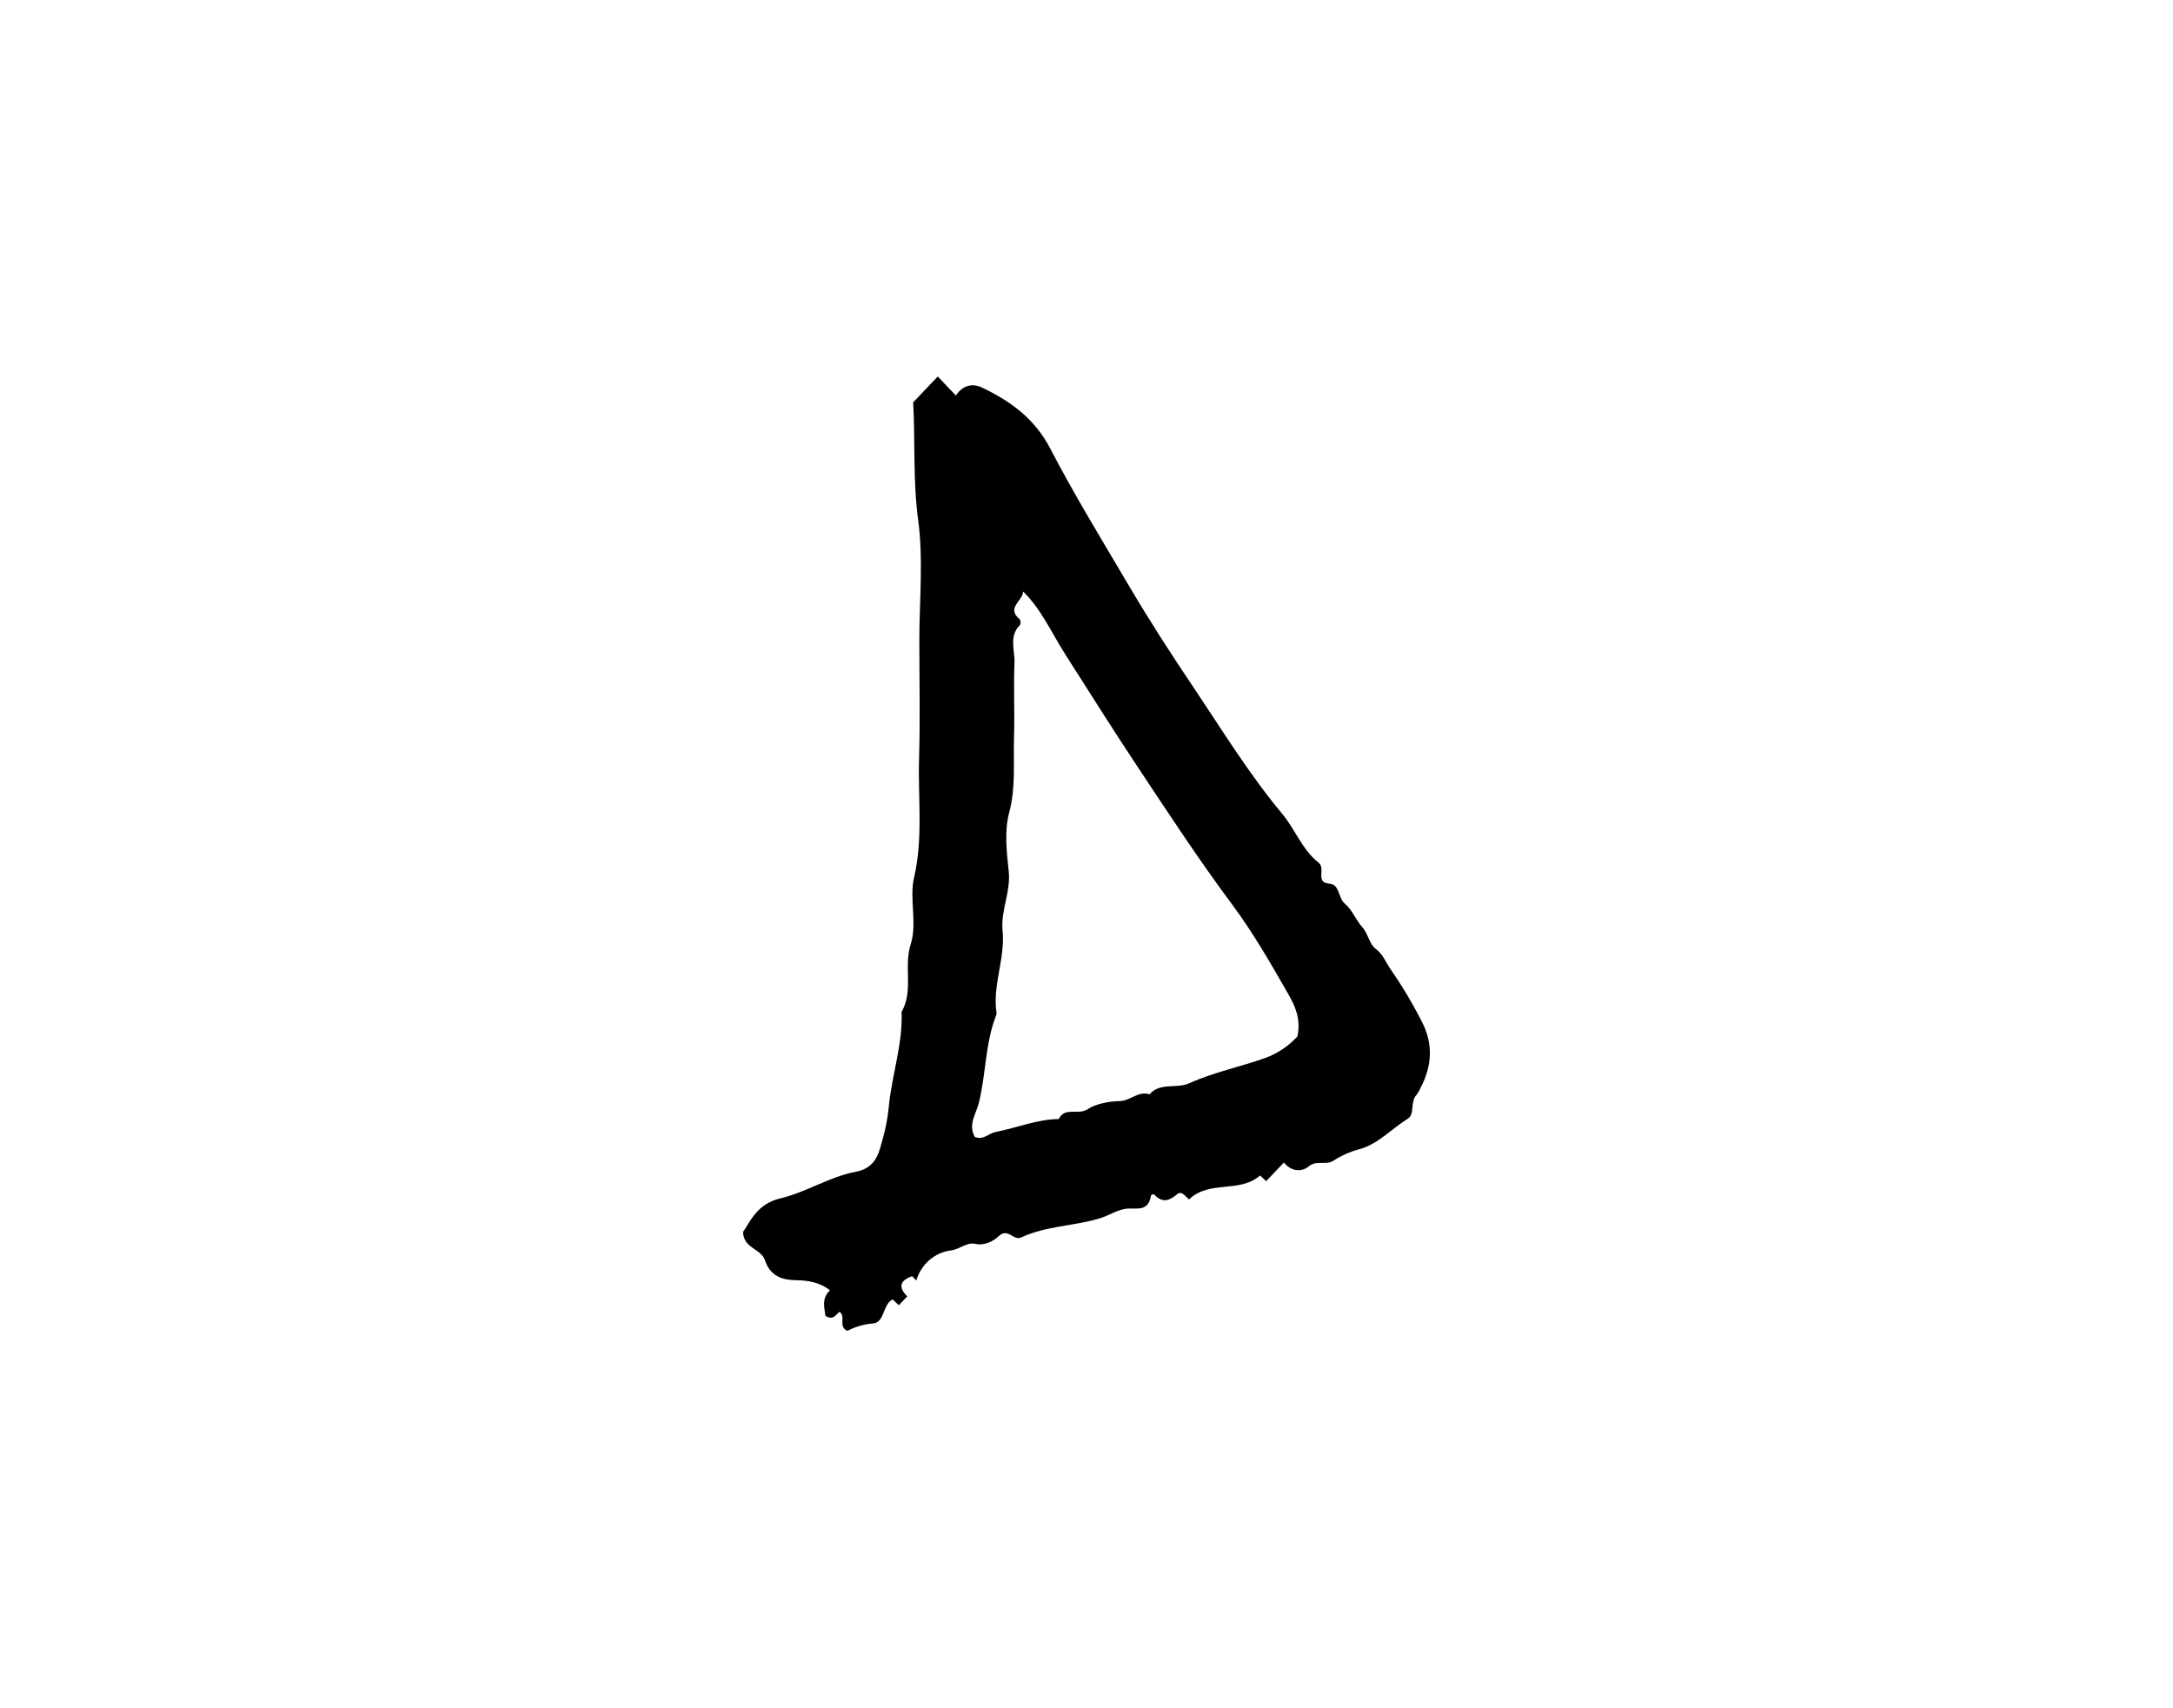
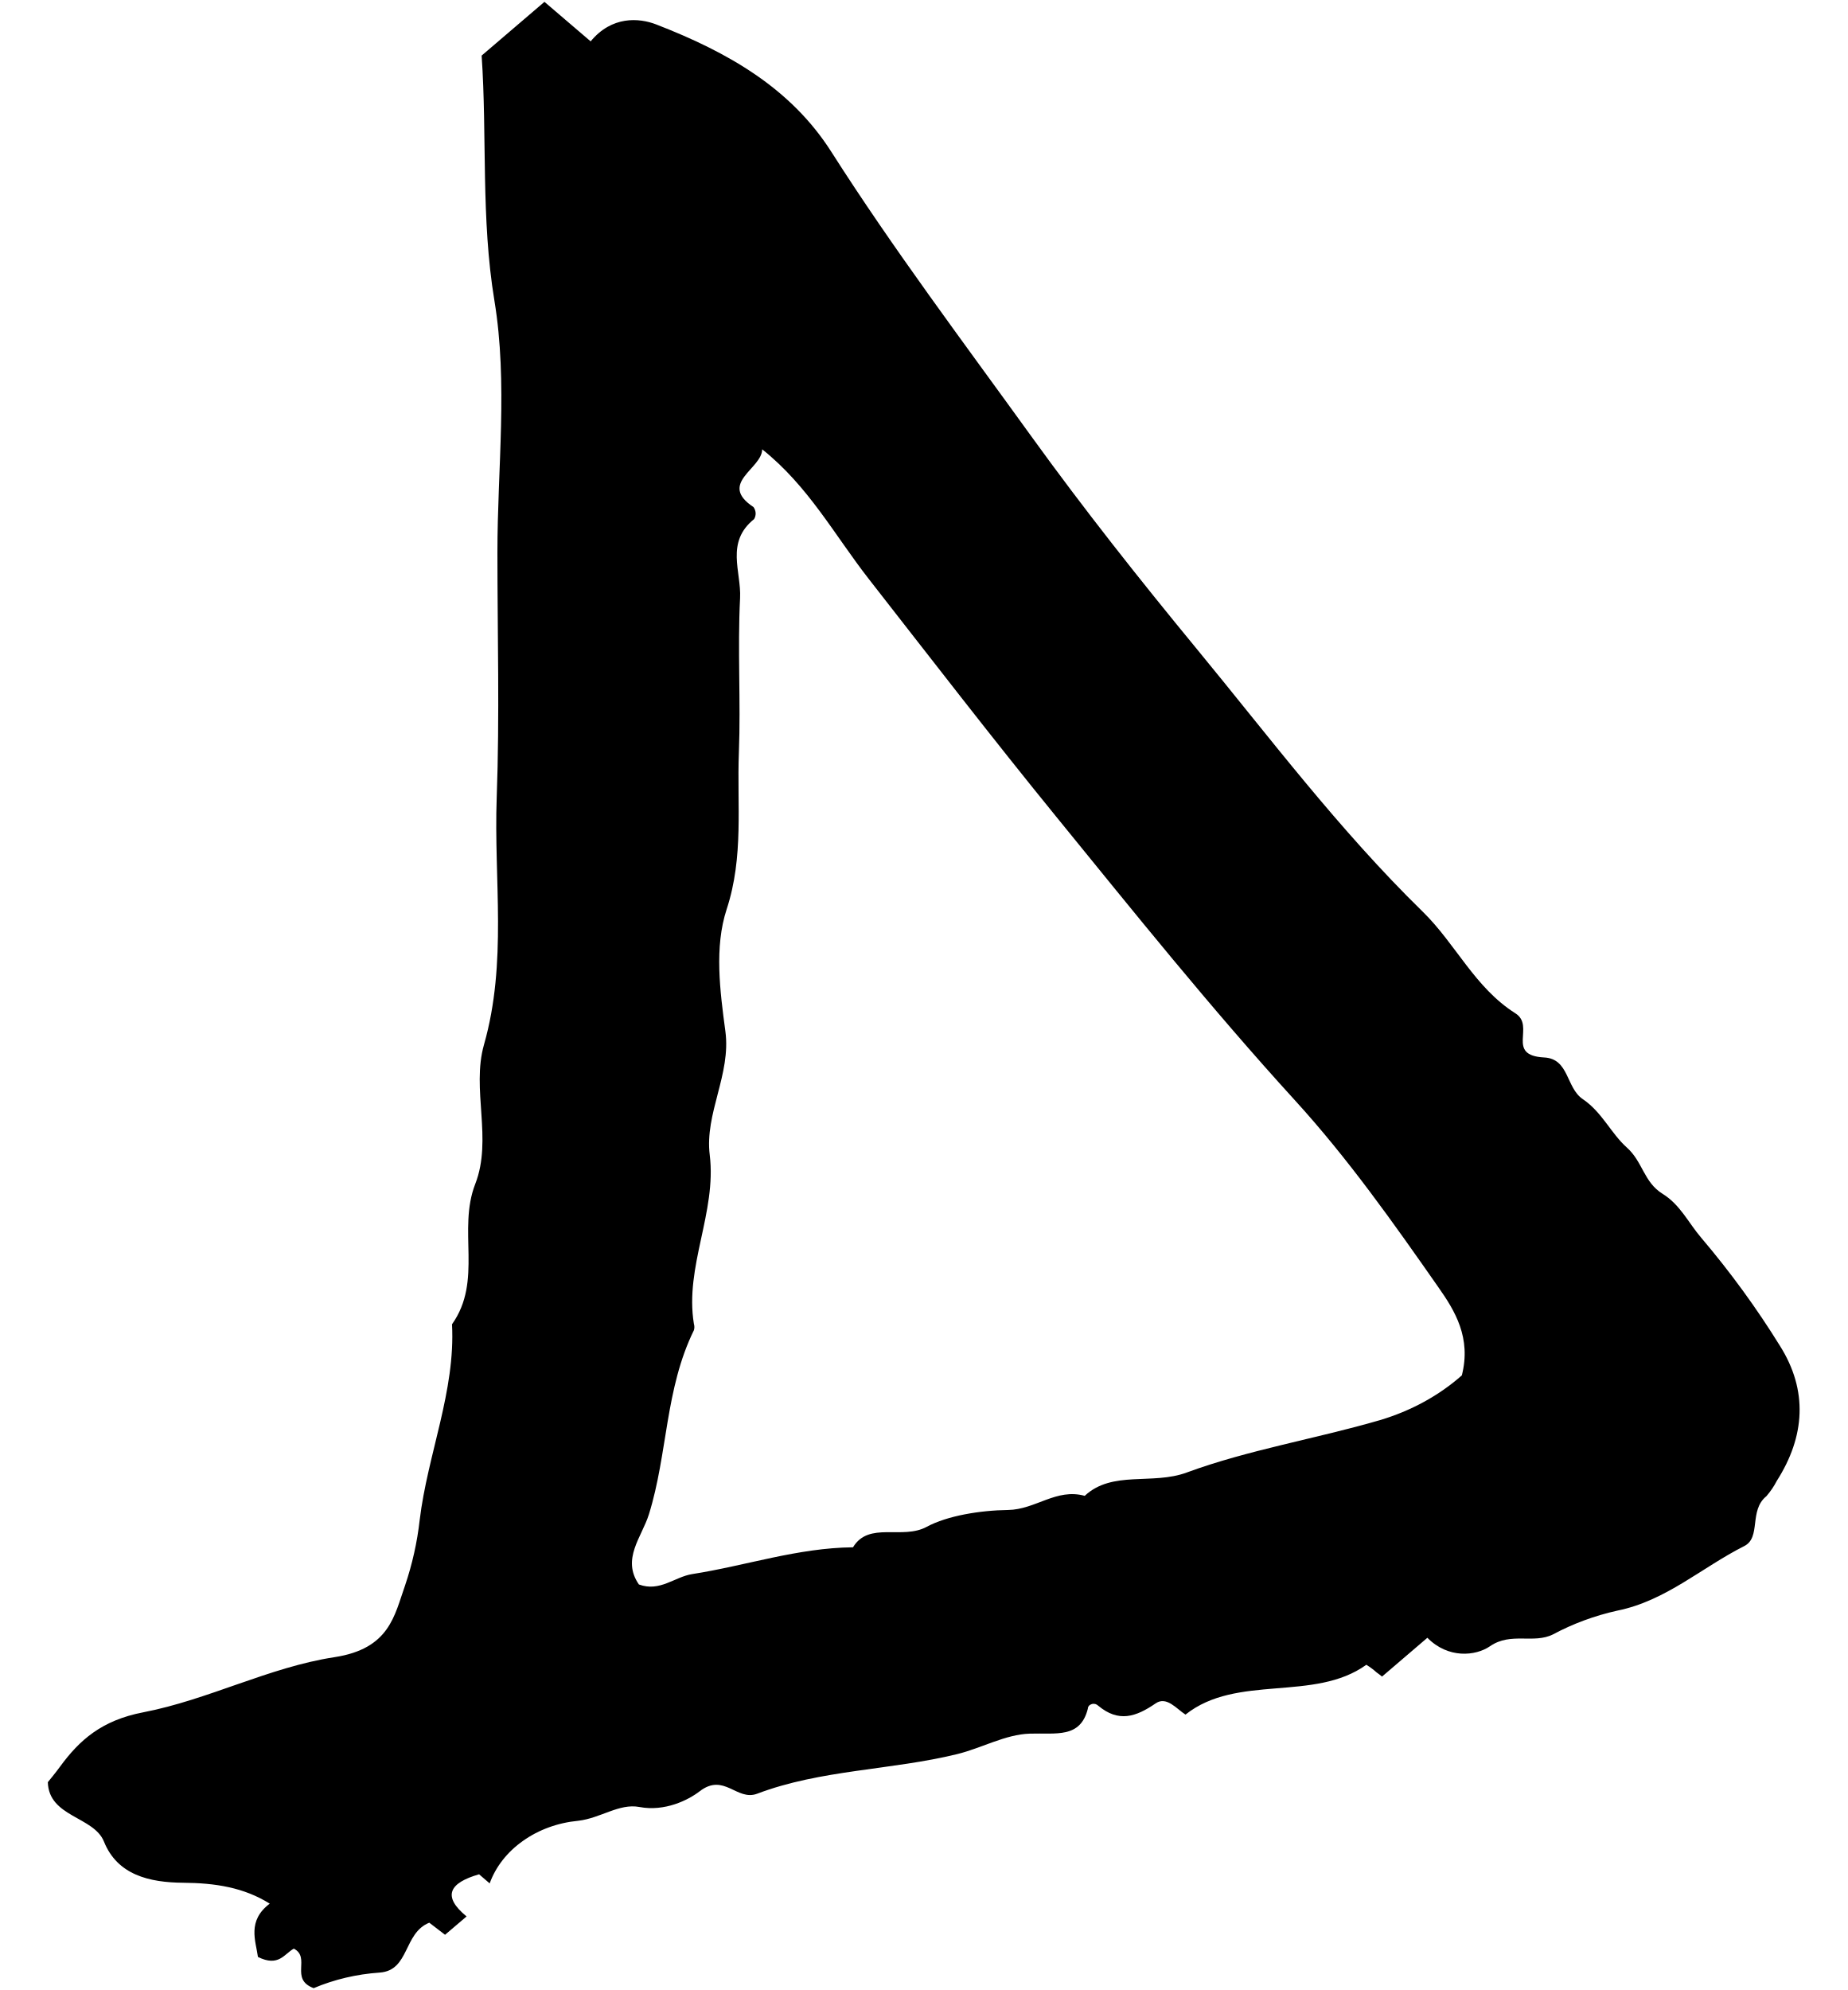
- <svg xmlns="http://www.w3.org/2000/svg" width="56" height="44" viewBox="0 0 56 44" fill="none">
-   <path d="M33.088 29.959L32.629 30.439C32.611 30.422 32.594 30.404 32.575 30.388C32.543 30.353 32.509 30.322 32.471 30.294C31.944 30.758 31.164 30.404 30.644 30.91C30.556 30.841 30.453 30.678 30.344 30.77C30.141 30.941 29.967 31.009 29.762 30.8C29.755 30.79 29.744 30.783 29.733 30.779C29.721 30.776 29.709 30.776 29.697 30.78C29.686 30.784 29.676 30.791 29.669 30.802C29.661 30.812 29.657 30.824 29.657 30.837C29.581 31.209 29.336 31.135 29.07 31.146C28.823 31.156 28.585 31.325 28.337 31.399C27.671 31.599 26.957 31.591 26.317 31.889C26.11 31.985 25.982 31.626 25.734 31.86C25.619 31.969 25.383 32.114 25.127 32.054C24.922 32.007 24.735 32.193 24.508 32.224C24.303 32.248 24.11 32.335 23.951 32.472C23.792 32.61 23.675 32.794 23.614 33L23.506 32.888C23.207 32.993 23.13 33.158 23.38 33.409C23.308 33.484 23.236 33.56 23.163 33.636L23.004 33.487C22.741 33.616 22.805 34.078 22.502 34.105C22.27 34.124 22.044 34.189 21.836 34.297C21.59 34.185 21.81 33.919 21.635 33.807C21.537 33.873 21.483 34.039 21.272 33.911C21.25 33.712 21.161 33.464 21.391 33.251C21.13 33.05 20.84 32.995 20.516 32.992C20.175 32.988 19.852 32.896 19.716 32.483C19.614 32.17 19.16 32.179 19.149 31.747C19.168 31.72 19.223 31.638 19.273 31.553C19.468 31.228 19.692 30.982 20.113 30.882C20.773 30.726 21.384 30.323 22.046 30.199C22.604 30.094 22.651 29.684 22.759 29.312C22.832 29.047 22.881 28.776 22.907 28.501C22.986 27.687 23.269 26.905 23.234 26.077C23.547 25.535 23.286 24.912 23.468 24.34C23.645 23.784 23.428 23.168 23.556 22.615C23.793 21.596 23.655 20.576 23.685 19.557C23.715 18.545 23.692 17.532 23.692 16.519C23.692 15.479 23.799 14.423 23.662 13.404C23.524 12.379 23.589 11.368 23.533 10.368L24.167 9.703L24.634 10.192C24.847 9.876 25.12 9.899 25.297 9.983C26.023 10.328 26.656 10.772 27.066 11.56C27.691 12.763 28.401 13.919 29.089 15.087C29.616 15.983 30.181 16.857 30.755 17.71C31.493 18.809 32.19 19.95 33.041 20.969C33.375 21.369 33.566 21.908 33.977 22.227C34.182 22.386 33.873 22.748 34.268 22.773C34.522 22.79 34.487 23.147 34.658 23.289C34.855 23.453 34.942 23.712 35.103 23.888C35.265 24.064 35.273 24.317 35.465 24.462C35.644 24.598 35.727 24.824 35.855 25.006C36.15 25.432 36.415 25.879 36.65 26.345C36.935 26.897 36.905 27.466 36.618 28.016C36.59 28.083 36.555 28.146 36.513 28.205C36.334 28.384 36.462 28.716 36.289 28.823C35.859 29.09 35.498 29.501 35.007 29.623C34.778 29.685 34.559 29.784 34.358 29.916C34.159 30.038 33.933 29.885 33.721 30.063C33.576 30.187 33.297 30.219 33.088 29.959ZM26.367 15.243C26.366 15.484 25.917 15.664 26.279 15.959C26.292 15.981 26.3 16.006 26.301 16.032C26.302 16.058 26.297 16.084 26.285 16.108C25.993 16.395 26.157 16.759 26.144 17.084C26.117 17.722 26.152 18.363 26.132 19.001C26.111 19.646 26.182 20.286 26.008 20.939C25.882 21.408 25.94 21.949 25.995 22.448C26.054 22.983 25.785 23.466 25.837 23.98C25.909 24.692 25.582 25.363 25.677 26.072C25.684 26.098 25.683 26.125 25.677 26.151C25.385 26.88 25.414 27.679 25.223 28.43C25.151 28.712 24.944 28.983 25.121 29.298C25.333 29.395 25.482 29.205 25.66 29.171C26.203 29.066 26.724 28.845 27.285 28.838C27.445 28.512 27.781 28.749 28.029 28.585C28.238 28.447 28.572 28.381 28.85 28.376C29.129 28.372 29.338 28.103 29.625 28.201C29.904 27.882 30.309 28.07 30.656 27.913C31.276 27.633 31.959 27.495 32.608 27.264C32.922 27.15 33.206 26.96 33.436 26.709C33.533 26.244 33.366 25.911 33.201 25.621C32.748 24.826 32.288 24.027 31.746 23.299C30.898 22.16 30.12 20.971 29.334 19.787C28.691 18.819 28.071 17.833 27.446 16.852C27.099 16.307 26.835 15.7 26.367 15.243Z" fill="black" />
+ <svg xmlns="http://www.w3.org/2000/svg" width="26" height="28" viewBox="0 0 26 28" fill="none">
+   <path d="M20.087 23.044L19.449 23.59C19.424 23.57 19.399 23.55 19.373 23.532C19.329 23.492 19.28 23.456 19.228 23.424C18.494 23.952 17.407 23.549 16.683 24.125C16.56 24.047 16.418 23.862 16.265 23.966C15.983 24.16 15.741 24.238 15.455 24C15.444 23.989 15.43 23.981 15.414 23.976C15.398 23.972 15.38 23.972 15.364 23.977C15.348 23.982 15.334 23.99 15.324 24.002C15.314 24.014 15.309 24.028 15.309 24.042C15.203 24.464 14.862 24.381 14.491 24.393C14.147 24.404 13.816 24.596 13.47 24.681C12.543 24.908 11.548 24.899 10.656 25.238C10.368 25.347 10.19 24.938 9.845 25.205C9.685 25.328 9.356 25.493 8.998 25.425C8.713 25.371 8.452 25.583 8.137 25.619C7.852 25.646 7.582 25.744 7.361 25.901C7.139 26.057 6.976 26.265 6.891 26.5L6.742 26.372C6.325 26.492 6.217 26.679 6.566 26.965C6.465 27.051 6.365 27.136 6.263 27.223L6.041 27.053C5.675 27.2 5.765 27.726 5.342 27.755C5.02 27.777 4.705 27.851 4.414 27.974C4.072 27.846 4.379 27.545 4.135 27.418C3.999 27.492 3.923 27.68 3.63 27.535C3.599 27.309 3.475 27.027 3.796 26.785C3.432 26.557 3.028 26.494 2.577 26.491C2.102 26.487 1.652 26.382 1.463 25.912C1.32 25.557 0.687 25.568 0.673 25.076C0.698 25.045 0.775 24.953 0.846 24.856C1.116 24.487 1.428 24.206 2.015 24.093C2.934 23.916 3.786 23.458 4.707 23.317C5.484 23.198 5.55 22.732 5.7 22.309C5.802 22.008 5.871 21.7 5.906 21.388C6.017 20.463 6.411 19.574 6.361 18.633C6.798 18.017 6.435 17.309 6.688 16.659C6.934 16.028 6.632 15.327 6.811 14.699C7.141 13.54 6.948 12.381 6.99 11.224C7.032 10.074 7 8.922 7 7.771C7 6.59 7.149 5.39 6.958 4.232C6.766 3.068 6.856 1.918 6.778 0.782L7.662 0.026L8.312 0.582C8.608 0.223 8.99 0.249 9.235 0.344C10.247 0.736 11.129 1.241 11.699 2.136C12.571 3.504 13.559 4.817 14.517 6.144C15.252 7.162 16.039 8.156 16.837 9.125C17.866 10.374 18.837 11.67 20.022 12.828C20.487 13.283 20.754 13.896 21.326 14.258C21.612 14.439 21.181 14.85 21.731 14.879C22.084 14.897 22.036 15.304 22.274 15.465C22.548 15.651 22.669 15.945 22.894 16.146C23.119 16.346 23.131 16.633 23.398 16.798C23.647 16.952 23.763 17.209 23.941 17.416C24.352 17.9 24.722 18.408 25.049 18.937C25.445 19.565 25.403 20.211 25.004 20.837C24.965 20.913 24.916 20.985 24.858 21.052C24.608 21.254 24.788 21.632 24.546 21.754C23.947 22.056 23.444 22.524 22.761 22.662C22.441 22.733 22.136 22.846 21.856 22.996C21.58 23.134 21.264 22.96 20.97 23.162C20.766 23.303 20.378 23.34 20.087 23.044ZM10.726 6.322C10.725 6.596 10.099 6.8 10.604 7.135C10.622 7.16 10.632 7.189 10.634 7.219C10.635 7.248 10.628 7.278 10.612 7.304C10.205 7.631 10.434 8.045 10.415 8.414C10.378 9.139 10.426 9.867 10.398 10.592C10.37 11.325 10.469 12.053 10.226 12.794C10.051 13.328 10.132 13.942 10.208 14.51C10.29 15.117 9.915 15.666 9.988 16.251C10.087 17.059 9.633 17.822 9.765 18.627C9.774 18.657 9.774 18.688 9.765 18.717C9.358 19.546 9.398 20.453 9.132 21.307C9.032 21.628 8.743 21.935 8.991 22.294C9.286 22.403 9.493 22.187 9.741 22.148C10.497 22.03 11.223 21.779 12.004 21.771C12.228 21.401 12.696 21.67 13.041 21.483C13.332 21.326 13.796 21.251 14.185 21.246C14.573 21.241 14.865 20.936 15.265 21.047C15.652 20.685 16.217 20.898 16.7 20.719C17.563 20.401 18.515 20.245 19.419 19.982C19.856 19.852 20.251 19.636 20.572 19.352C20.707 18.823 20.475 18.444 20.244 18.115C19.613 17.212 18.973 16.303 18.218 15.476C17.037 14.181 15.954 12.83 14.859 11.485C13.963 10.385 13.1 9.265 12.229 8.15C11.745 7.531 11.378 6.841 10.726 6.322Z" fill="black" />
</svg>
